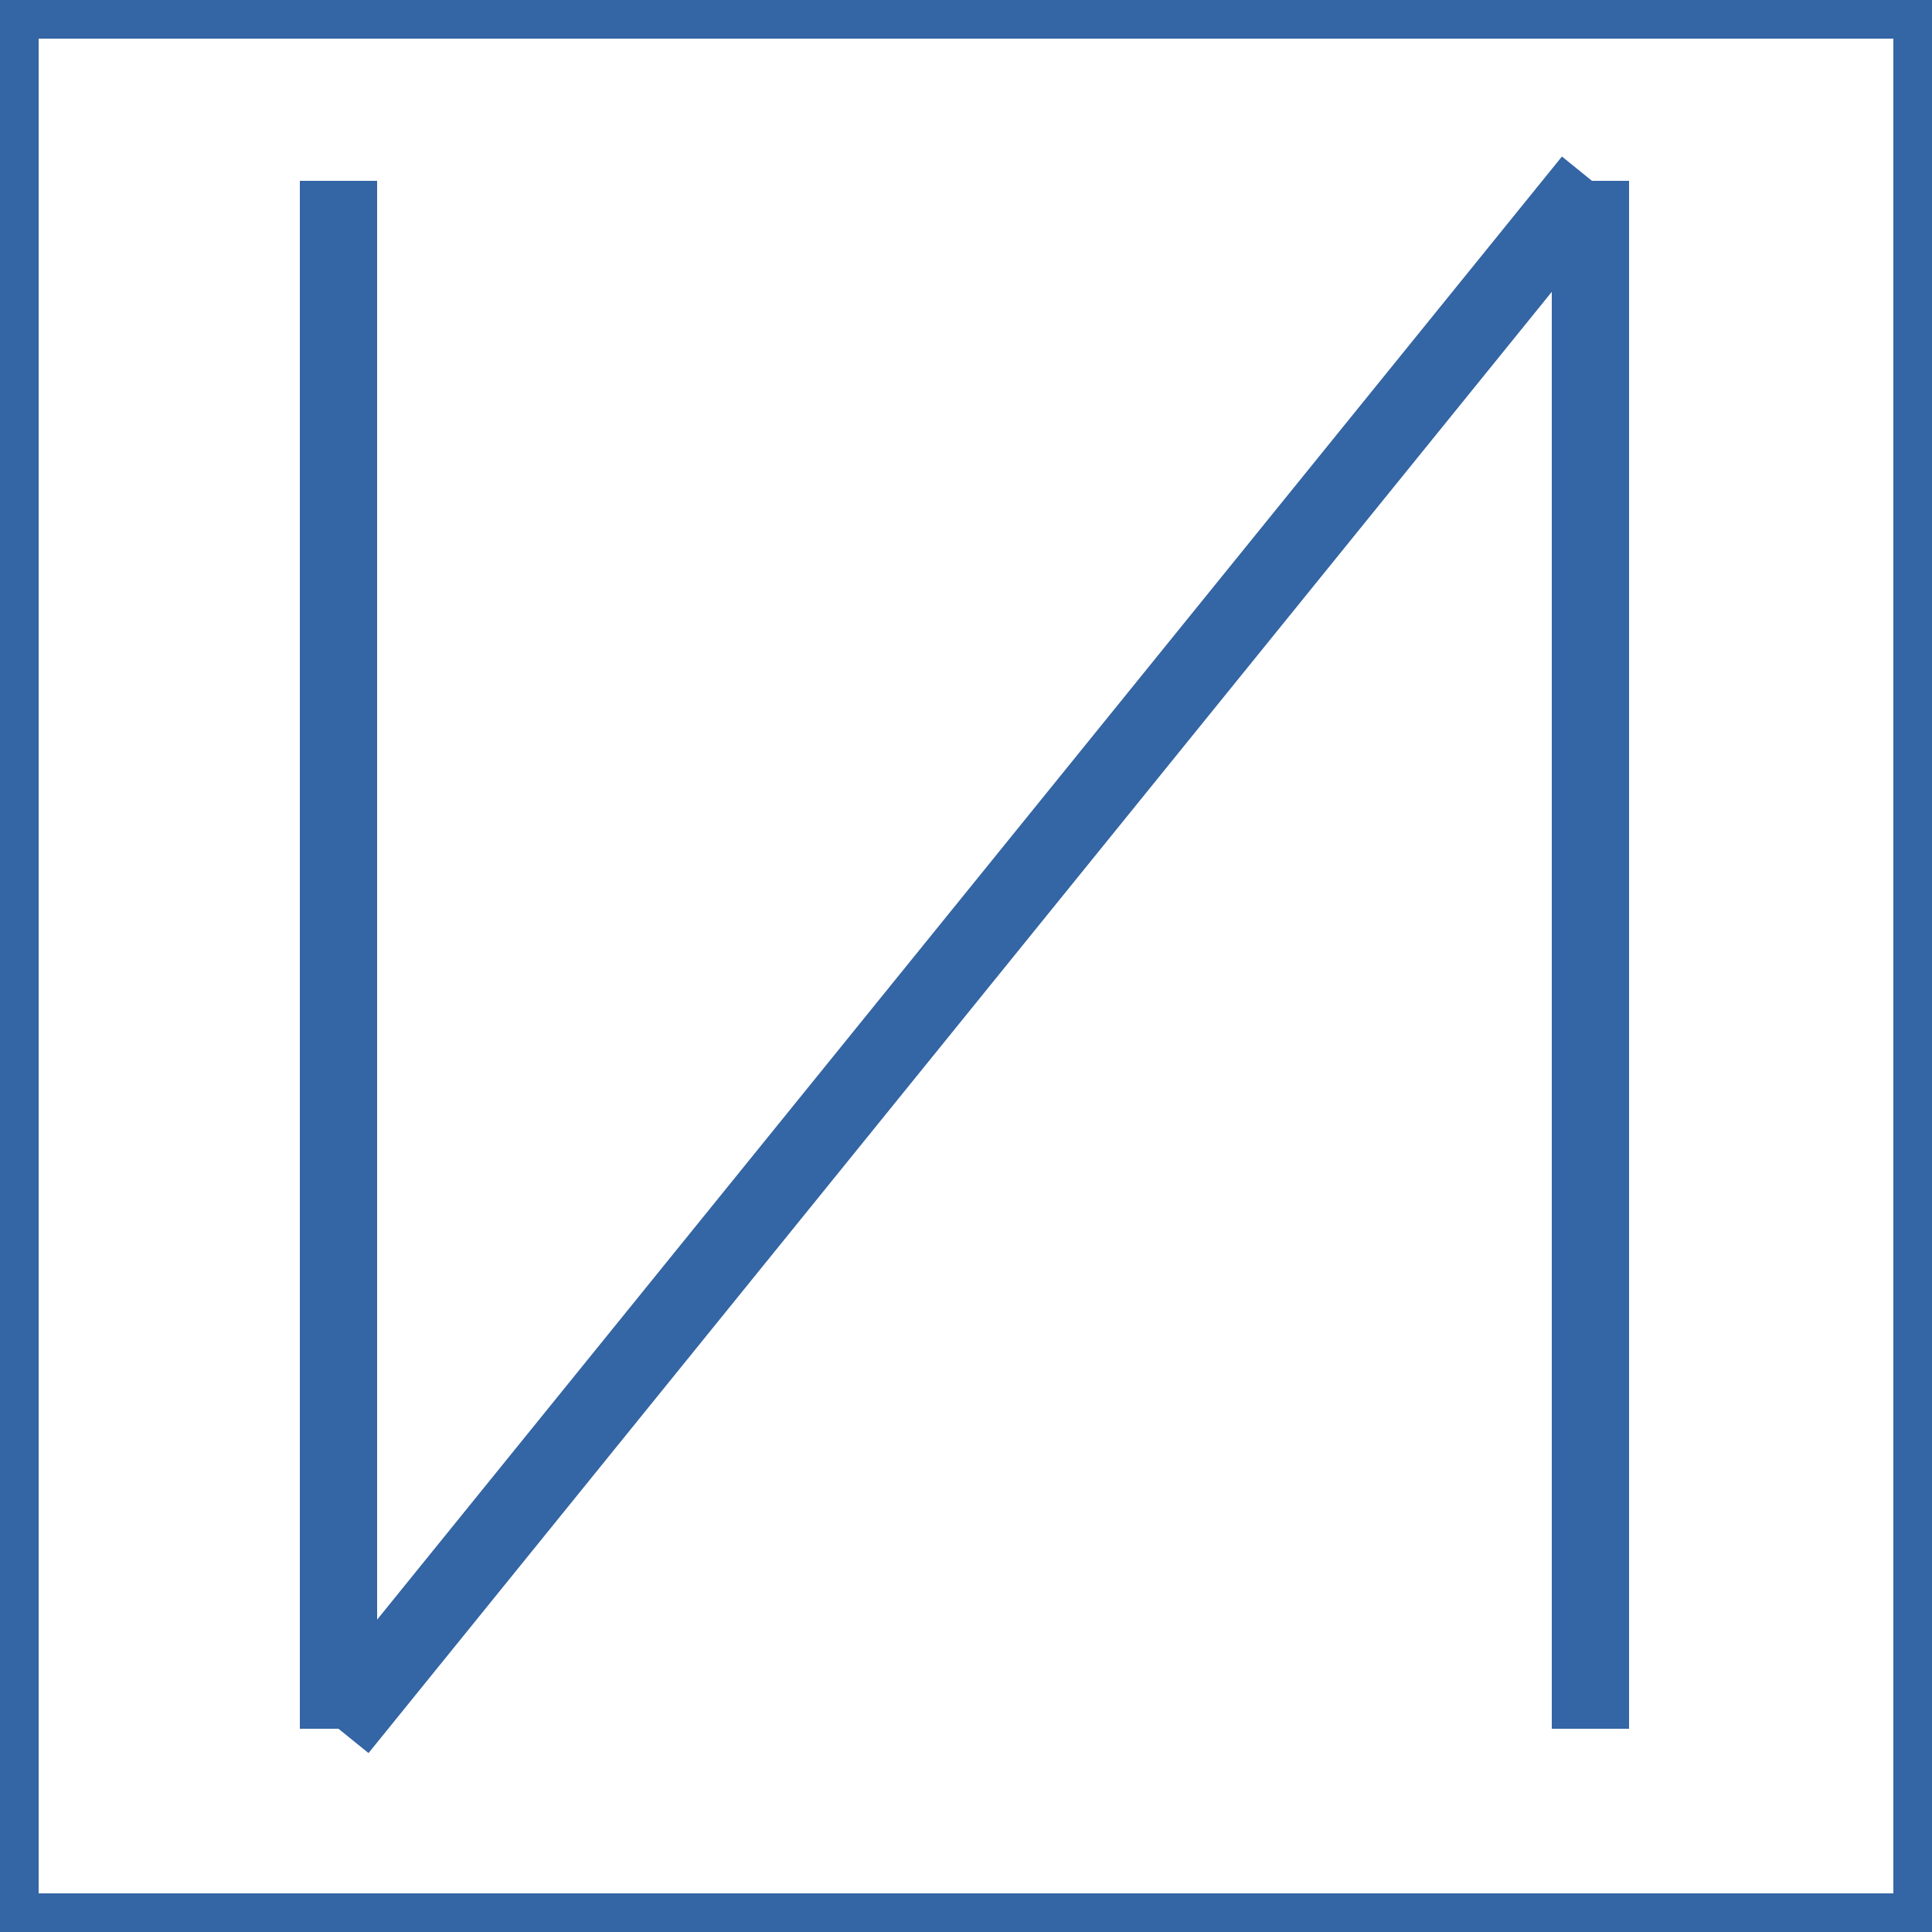
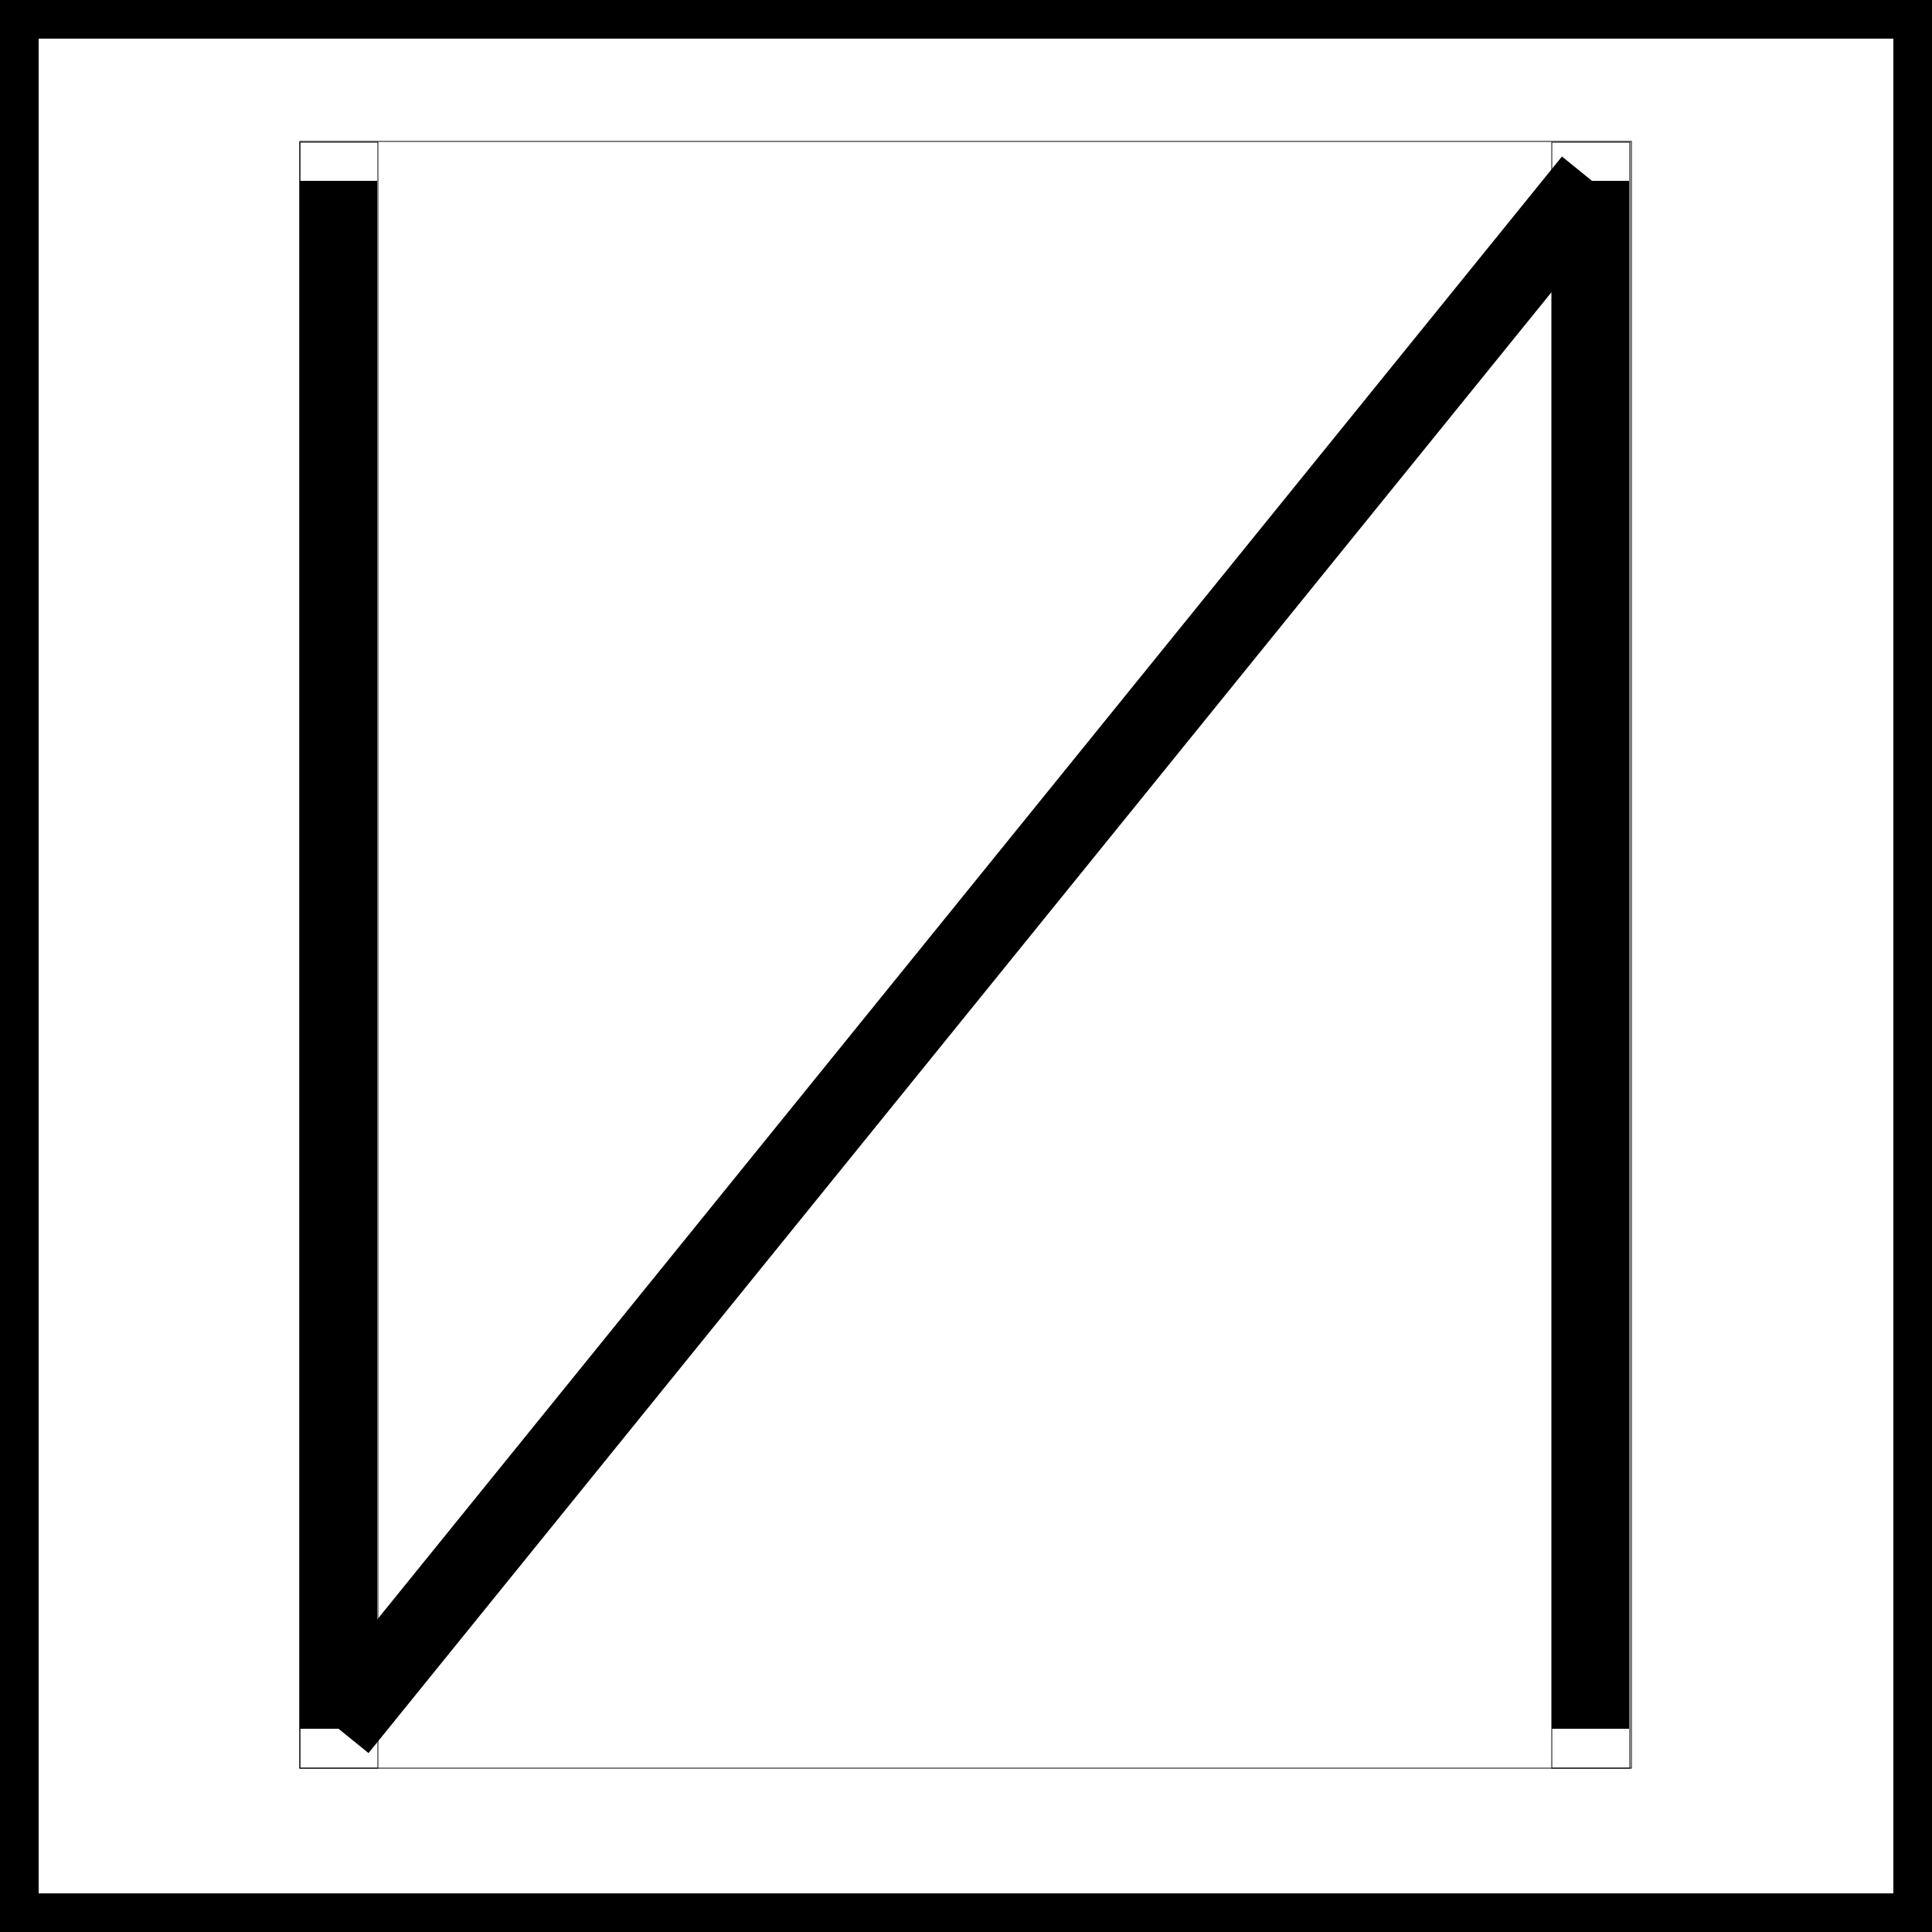
- <svg xmlns="http://www.w3.org/2000/svg" xmlns:ns1="http://xml.openoffice.org/svg/export" version="1.2" width="25mm" height="25mm" viewBox="0 0 2500 2500" preserveAspectRatio="xMidYMid" fill-rule="evenodd" stroke-width="28.222" stroke-linejoin="round" xml:space="preserve">
-   <defs class="ClipPathGroup">
-     <clipPath id="presentation_clip_path" clipPathUnits="userSpaceOnUse">
-       <rect x="0" y="0" width="2500" height="2500" />
+ <svg xmlns="http://www.w3.org/2000/svg" width="25mm" height="25mm" viewBox="0 0 25 25" version="1.1" id="svg1">
+   <defs id="defs1">
+     <clipPath clipPathUnits="userSpaceOnUse" id="clipPath346">
+       <rect x="0.005" y="0" width="2500" height="2500" id="rect346" style="stroke-width:1" />
    </clipPath>
-     <clipPath id="presentation_clip_path_shrink" clipPathUnits="userSpaceOnUse">
-       <rect x="2" y="2" width="2495" height="2495" />
+     <clipPath clipPathUnits="userSpaceOnUse" id="clipPath280">
+       <rect x="0.005" y="0" width="2500" height="2500" id="rect280" style="stroke-width:1" />
+     </clipPath>
+     <clipPath clipPathUnits="userSpaceOnUse" id="clipPath281">
+       <rect x="0.005" y="0" width="2500" height="2500" id="rect281" style="stroke-width:1" />
+     </clipPath>
+     <clipPath clipPathUnits="userSpaceOnUse" id="clipPath282">
+       <rect x="0.005" y="0" width="2500" height="2500" id="rect282" style="stroke-width:1" />
    </clipPath>
  </defs>
-   <defs class="TextShapeIndex">
-     <g ns1:slide="id1" ns1:id-list="id3 id4 id5 id6" />
-   </defs>
-   <defs class="EmbeddedBulletChars">
-     <g id="bullet-char-template-57356" transform="scale(0.0004882812,-0.0004882812)">
-       <path d="M 580,1141 L 1163,571 580,0 -4,571 580,1141 Z" />
+   <g id="layer1" transform="translate(-687.2528,-27.22292)">
+     <g class="com.sun.star.drawing.LineShape" id="g13-1" style="fill:none;stroke:#000000;stroke-opacity:1" transform="matrix(0.01,0,0,0.01,687.2528,27.22292)" clip-path="url(#clipPath282)">
+       <g id="id3-21" style="fill:none;stroke:#000000;stroke-opacity:1">
+         <rect class="BoundingBox" stroke="none" fill="none" x="2008" y="184" width="101" height="2104" id="rect12-29" style="fill:none;stroke:#000000;stroke-opacity:1" />
+         <path fill="none" stroke="#3465a4" stroke-width="100" stroke-linejoin="round" d="M 2058,2237 V 234" id="path13-26" style="fill:none;stroke:#000000;stroke-opacity:1" />
+       </g>
    </g>
-     <g id="bullet-char-template-57354" transform="scale(0.0004882812,-0.0004882812)">
-       <path d="M 8,1128 L 1137,1128 1137,0 8,0 8,1128 Z" />
+     <g class="com.sun.star.drawing.LineShape" id="g14-469" style="fill:none;stroke:#000000;stroke-opacity:1" transform="matrix(0.01,0,0,0.01,687.2528,27.22292)" clip-path="url(#clipPath281)">
+       <g id="id4-69" style="fill:none;stroke:#000000;stroke-opacity:1">
+         <rect class="BoundingBox" stroke="none" fill="none" x="388" y="184" width="101" height="2104" id="rect13-94" style="fill:none;stroke:#000000;stroke-opacity:1" />
+         <path fill="none" stroke="#3465a4" stroke-width="100" stroke-linejoin="round" d="M 438,2237 V 234" id="path14-09" style="fill:none;stroke:#000000;stroke-opacity:1" />
+       </g>
    </g>
-     <g id="bullet-char-template-10146" transform="scale(0.0004882812,-0.0004882812)">
-       <path d="M 174,0 L 602,739 174,1481 1456,739 174,0 Z M 1358,739 L 309,1346 659,739 1358,739 Z" />
+     <g class="com.sun.star.drawing.LineShape" id="g15-51" style="fill:none;stroke:#000000;stroke-opacity:1" transform="matrix(0.01,0,0,0.01,687.2528,27.22292)" clip-path="url(#clipPath280)">
+       <g id="id5-072" style="fill:none;stroke:#000000;stroke-opacity:1">
+         <rect class="BoundingBox" stroke="none" fill="none" x="388" y="183" width="1723" height="2105" id="rect14-332" style="fill:none;stroke:#000000;stroke-opacity:1" />
+         <path fill="none" stroke="#3465a4" stroke-width="100" stroke-linejoin="round" d="M 438,2237 2060,234" id="path15-87" style="fill:none;stroke:#000000;stroke-opacity:1" />
+       </g>
    </g>
-     <g id="bullet-char-template-10132" transform="scale(0.0004882812,-0.0004882812)">
-       <path d="M 2015,739 L 1276,0 717,0 1260,543 174,543 174,936 1260,936 717,1481 1274,1481 2015,739 Z" />
-     </g>
-     <g id="bullet-char-template-10007" transform="scale(0.0004882812,-0.0004882812)">
-       <path d="M 0,-2 C -7,14 -16,27 -25,37 L 356,567 C 262,823 215,952 215,954 215,979 228,992 255,992 264,992 276,990 289,987 310,991 331,999 354,1012 L 381,999 492,748 772,1049 836,1024 860,1049 C 881,1039 901,1025 922,1006 886,937 835,863 770,784 769,783 710,716 594,584 L 774,223 C 774,196 753,168 711,139 L 727,119 C 717,90 699,76 672,76 641,76 570,178 457,381 L 164,-76 C 142,-110 111,-127 72,-127 30,-127 9,-110 8,-76 1,-67 -2,-52 -2,-32 -2,-23 -1,-13 0,-2 Z" />
-     </g>
-     <g id="bullet-char-template-10004" transform="scale(0.0004882812,-0.0004882812)">
-       <path d="M 285,-33 C 182,-33 111,30 74,156 52,228 41,333 41,471 41,549 55,616 82,672 116,743 169,778 240,778 293,778 328,747 346,684 L 369,508 C 377,444 397,411 428,410 L 1163,1116 C 1174,1127 1196,1133 1229,1133 1271,1133 1292,1118 1292,1087 L 1292,965 C 1292,929 1282,901 1262,881 L 442,47 C 390,-6 338,-33 285,-33 Z" />
-     </g>
-     <g id="bullet-char-template-9679" transform="scale(0.0004882812,-0.0004882812)">
-       <path d="M 813,0 C 632,0 489,54 383,161 276,268 223,411 223,592 223,773 276,916 383,1023 489,1130 632,1184 813,1184 992,1184 1136,1130 1245,1023 1353,916 1407,772 1407,592 1407,412 1353,268 1245,161 1136,54 992,0 813,0 Z" />
-     </g>
-     <g id="bullet-char-template-8226" transform="scale(0.0004882812,-0.0004882812)">
-       <path d="M 346,457 C 273,457 209,483 155,535 101,586 74,649 74,723 74,796 101,859 155,911 209,963 273,989 346,989 419,989 480,963 531,910 582,859 608,796 608,723 608,648 583,586 532,535 482,483 420,457 346,457 Z" />
-     </g>
-     <g id="bullet-char-template-8211" transform="scale(0.0004882812,-0.0004882812)">
-       <path d="M -4,459 L 1135,459 1135,606 -4,606 -4,459 Z" />
-     </g>
-     <g id="bullet-char-template-61548" transform="scale(0.0004882812,-0.0004882812)">
-       <path d="M 173,740 C 173,903 231,1043 346,1159 462,1274 601,1332 765,1332 928,1332 1067,1274 1183,1159 1299,1043 1357,903 1357,740 1357,577 1299,437 1183,322 1067,206 928,148 765,148 601,148 462,206 346,322 231,437 173,577 173,740 Z" />
-     </g>
-   </defs>
-   <g>
-     <g id="id2" class="Master_Slide">
-       <g id="bg-id2" class="Background" />
-       <g id="bo-id2" class="BackgroundObjects" />
-     </g>
-   </g>
-   <g class="SlideGroup">
-     <g>
-       <g id="container-id1">
-         <g id="id1" class="Slide" clip-path="url(#presentation_clip_path)">
-           <g class="Page">
-             <g class="Group">
-               <g class="Group">
-                 <g class="com.sun.star.drawing.LineShape">
-                   <g id="id3">
-                     <rect class="BoundingBox" stroke="none" fill="none" x="2008" y="184" width="101" height="2104" />
-                     <path fill="none" stroke="rgb(52,101,164)" stroke-width="100" stroke-linejoin="round" d="M 2058,2237 L 2058,234 " />
-                   </g>
-                 </g>
-                 <g class="com.sun.star.drawing.LineShape">
-                   <g id="id4">
-                     <rect class="BoundingBox" stroke="none" fill="none" x="388" y="184" width="101" height="2104" />
-                     <path fill="none" stroke="rgb(52,101,164)" stroke-width="100" stroke-linejoin="round" d="M 438,2237 L 438,234 " />
-                   </g>
-                 </g>
-                 <g class="com.sun.star.drawing.LineShape">
-                   <g id="id5">
-                     <rect class="BoundingBox" stroke="none" fill="none" x="388" y="183" width="1723" height="2105" />
-                     <path fill="none" stroke="rgb(52,101,164)" stroke-width="100" stroke-linejoin="round" d="M 438,2237 L 2060,234 " />
-                   </g>
-                 </g>
-               </g>
-               <g class="com.sun.star.drawing.CustomShape">
-                 <g id="id6">
-                   <rect class="BoundingBox" stroke="none" fill="none" x="-50" y="-50" width="2601" height="2601" />
-                   <path fill="none" stroke="rgb(52,101,164)" stroke-width="100" stroke-linejoin="round" d="M 2500,1250 L 2500,2500 0,2500 0,0 2500,0 2500,1250 Z " />
-                 </g>
-               </g>
-             </g>
-           </g>
-         </g>
-       </g>
+     <g id="id6-19" style="fill:none;stroke:#000000;stroke-opacity:1" transform="matrix(0.01,0,0,0.01,687.2528,27.22292)" clip-path="url(#clipPath346)">
+       <rect class="BoundingBox" stroke="none" fill="none" x="-50" y="-50" width="2601" height="2601" id="rect16-12" style="fill:none;stroke:#000000;stroke-opacity:1" />
+       <path fill="none" stroke="#3465a4" stroke-width="100" stroke-linejoin="round" d="M 2500,1250 V 2500 H 0 V 0 h 2500 z" id="path16-14" style="fill:none;stroke:#000000;stroke-opacity:1" />
    </g>
  </g>
</svg>
